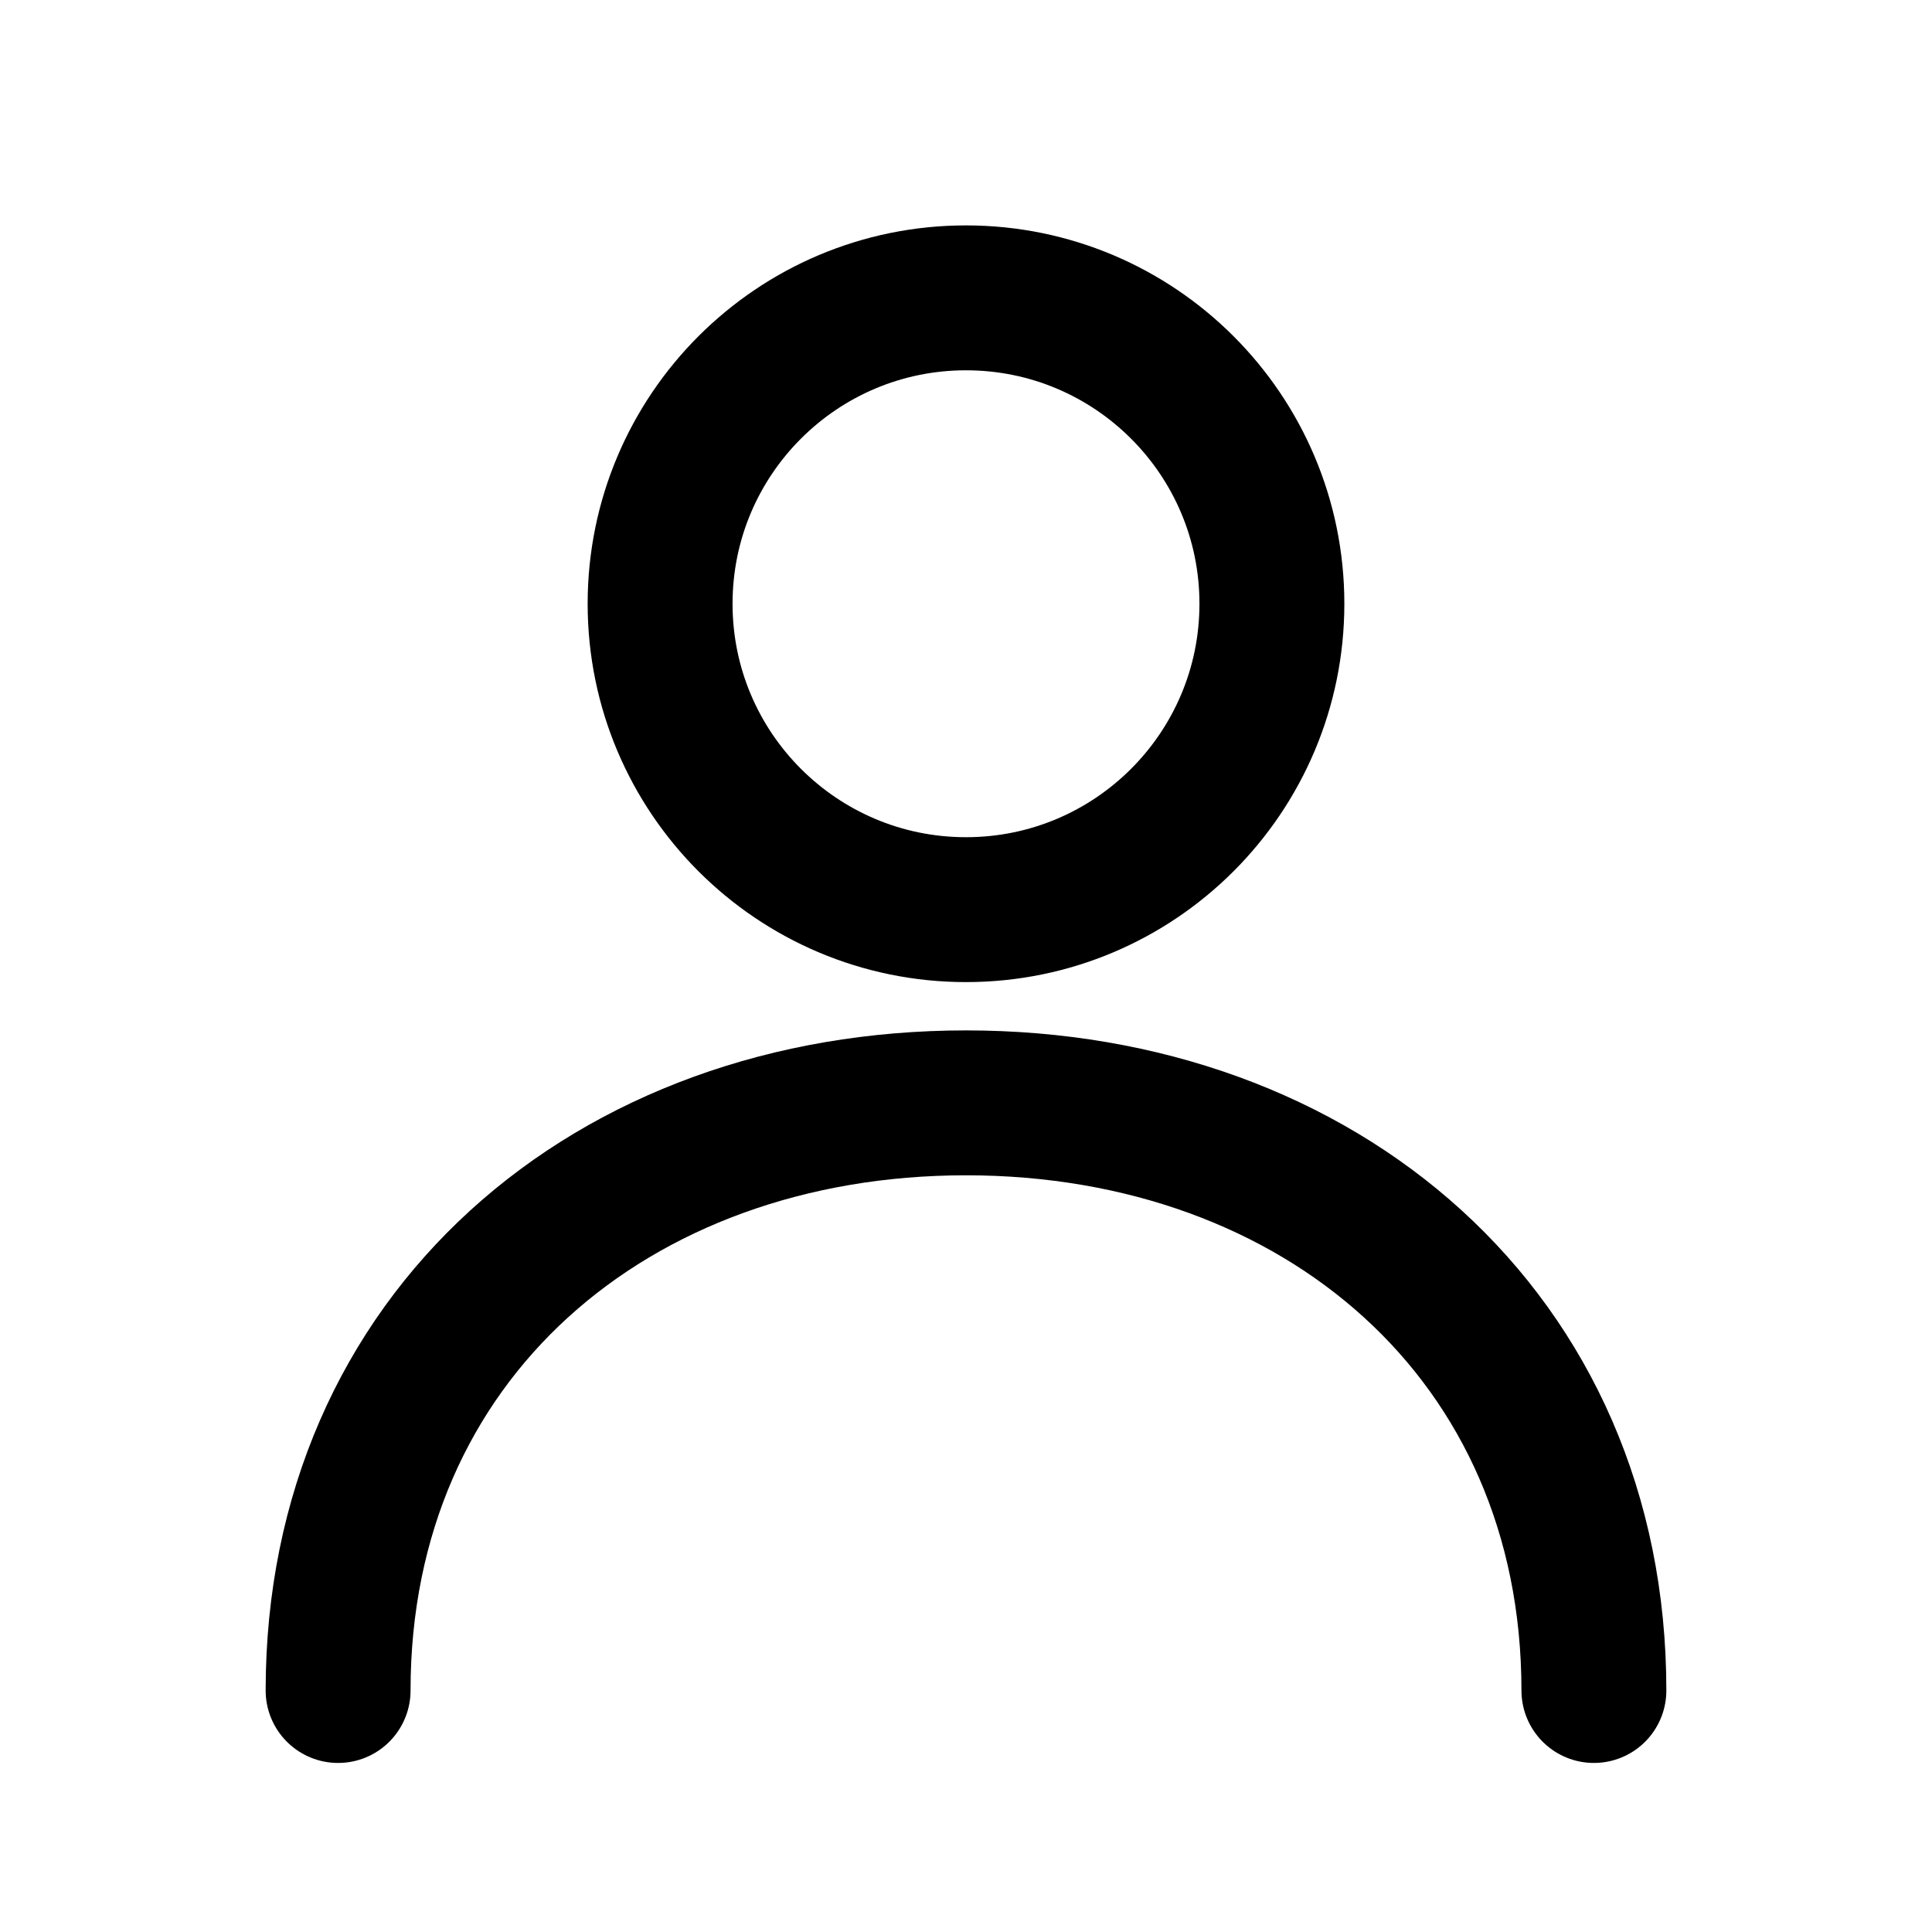
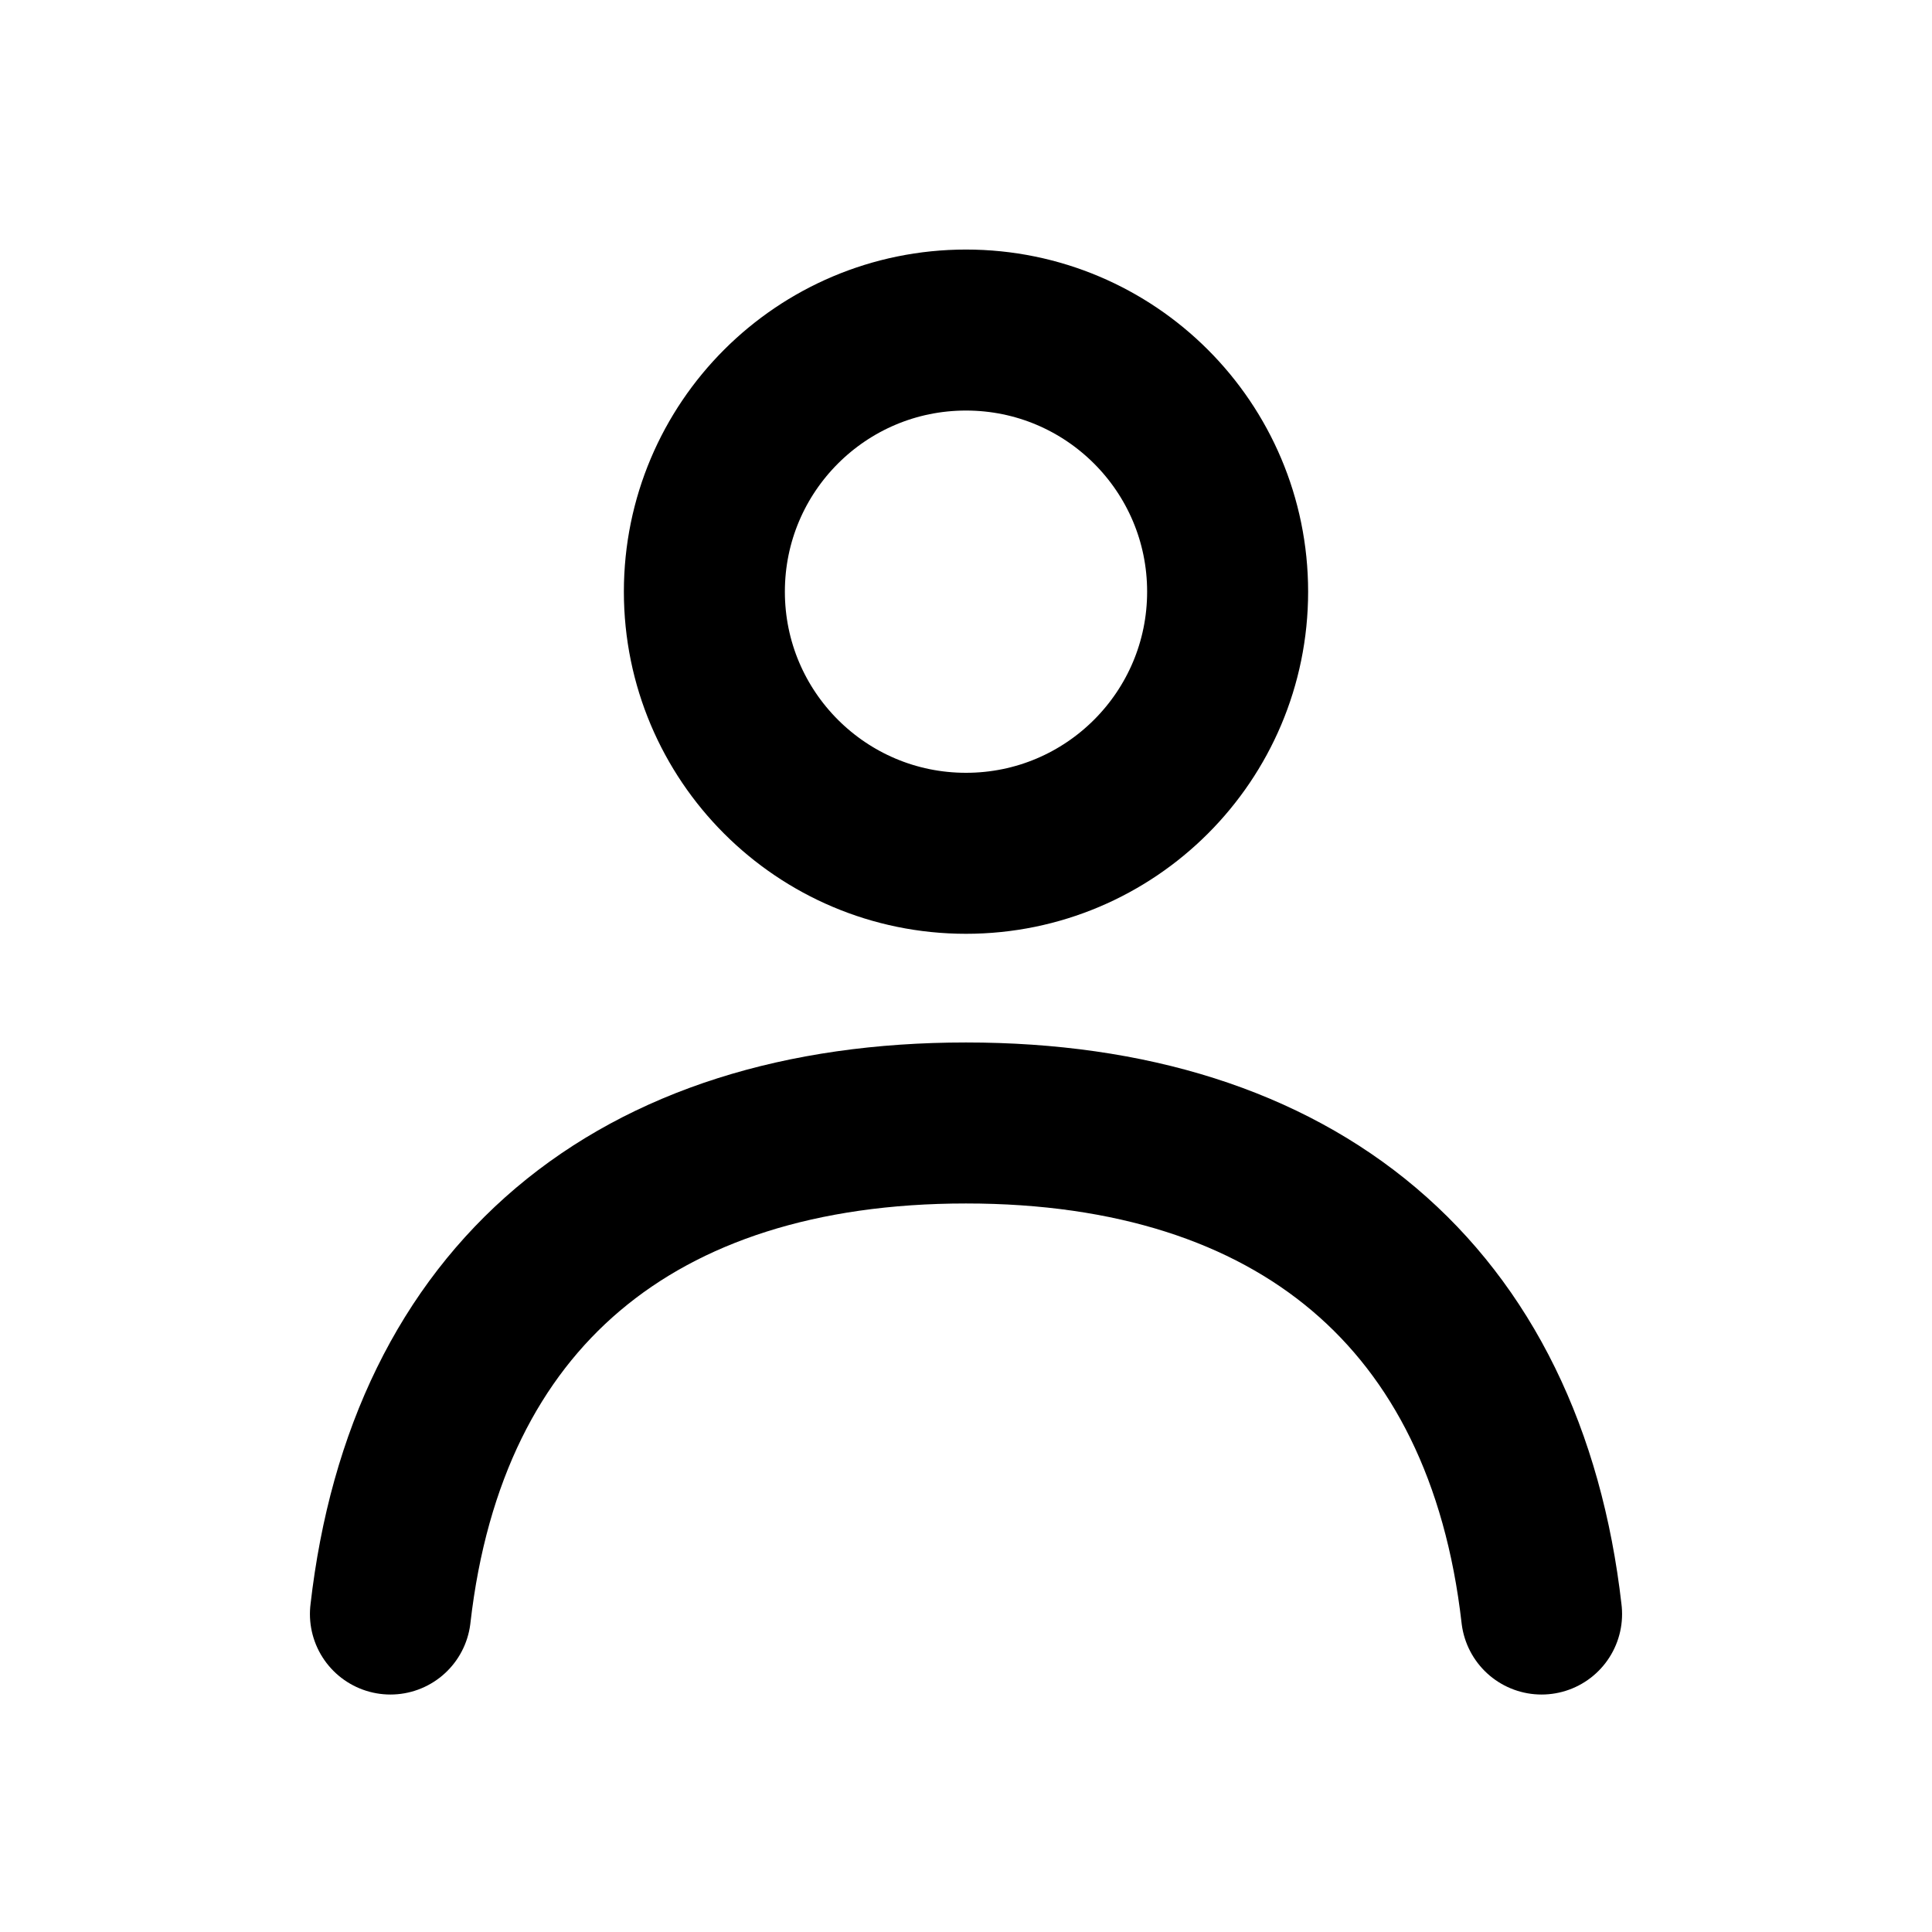
- <svg xmlns="http://www.w3.org/2000/svg" viewBox="0 0 24 24" width="24" height="24" fill="none" stroke="currentColor" stroke-width="1.8" stroke-linecap="round" stroke-linejoin="round">
-   <circle cx="12" cy="7.5" r="3.8" />
-   <path d="M4.2 21 C4.2 16.6 7.6 13.7 12 13.7 C16.4 13.7 19.8 16.6 19.8 21" />
+ <svg xmlns="http://www.w3.org/2000/svg" viewBox="0 0 24 24" width="24" height="24" fill="none" stroke="currentColor" stroke-width="2" stroke-linecap="round" stroke-linejoin="round">
+   <circle cx="12" cy="7.35" r="3.25" />
+   <path d="M4.85 20.05c.45-3.95 3.05-6.1 7.15-6.1s6.7 2.15 7.15 6.1" />
</svg>
